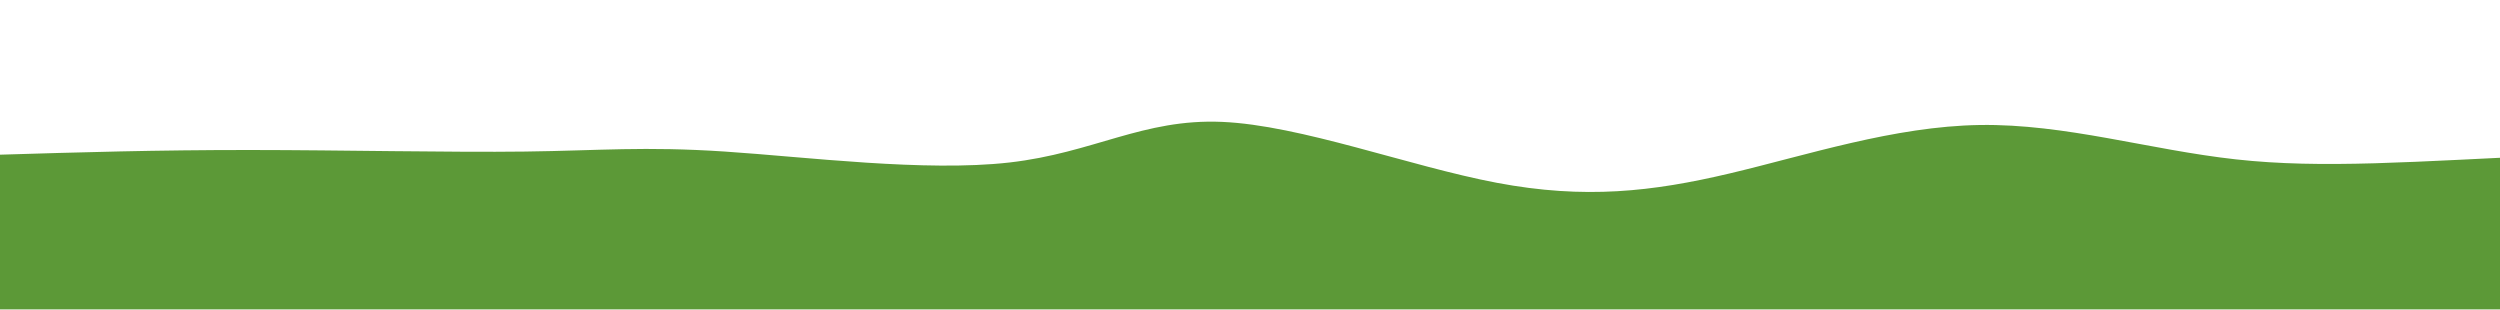
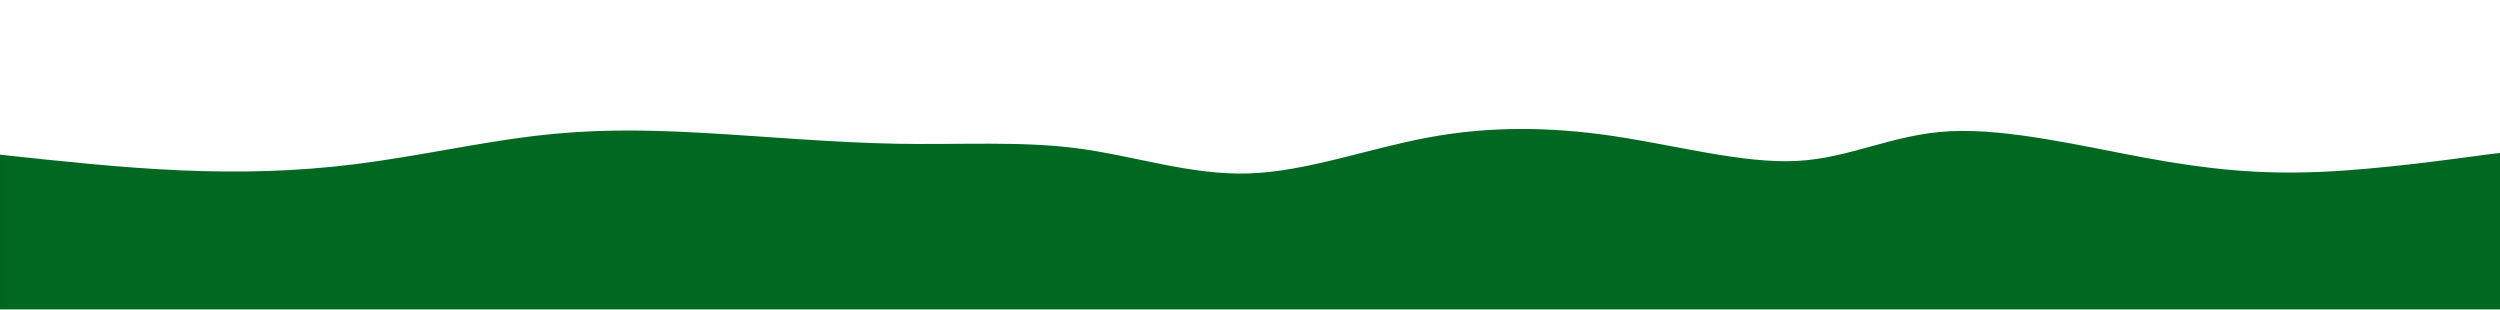
<svg xmlns="http://www.w3.org/2000/svg" width="1600" height="198">
  <defs>
-     <linearGradient id="a" gradientTransform="rotate(90)">
-       <stop offset="5%" stop-color="#5c9937" />
-       <stop offset="95%" stop-color="#5c9937" />
+     <linearGradient id="myGradient" gradientTransform="rotate(180)">
+       <stop offset="0%" stop-color="#006820" />
+       <stop offset="100%" stop-color="#181a2a" />
    </linearGradient>
  </defs>
  <path fill="none" d="M0 0h1600v198H0z" />
-   <path d="M0 99c50.308-1.517 100.616-3.034 160-3 59.384.034 127.843 1.618 176 1 48.157-.618 76.011-3.44 128 0 51.989 3.44 128.113 13.141 182 7s85.537-28.124 136-26c50.463 2.124 119.737 28.357 176 39 56.263 10.643 99.514 5.698 149-6 49.486-11.698 105.208-30.15 160-31 54.792-.85 108.655 15.9 164 22s112.173 1.55 209-3l-40 99H0Z" fill="url(#a)" />
+   <path d="M0 99c38.615 4.166 77.23 8.333 115 10 37.77 1.667 74.696.835 113-4s77.985-13.673 114-18 68.364-4.144 107-2c38.636 2.144 83.56 6.25 125 7s79.398-1.853 116 3c36.602 4.853 71.85 17.161 109 16 37.15-1.161 76.202-15.791 115-23s77.341-6.995 118-1c40.659 5.995 83.433 17.772 118 16 34.567-1.772 60.925-17.094 98-19 37.075-1.906 84.865 9.602 125 17 40.135 7.398 72.613 10.684 112 9 39.387-1.684 85.682-8.338 106-11 20.318-2.662 14.659-1.33 49 0l-40 99H0Z" fill="url(#myGradient)" />
</svg>
